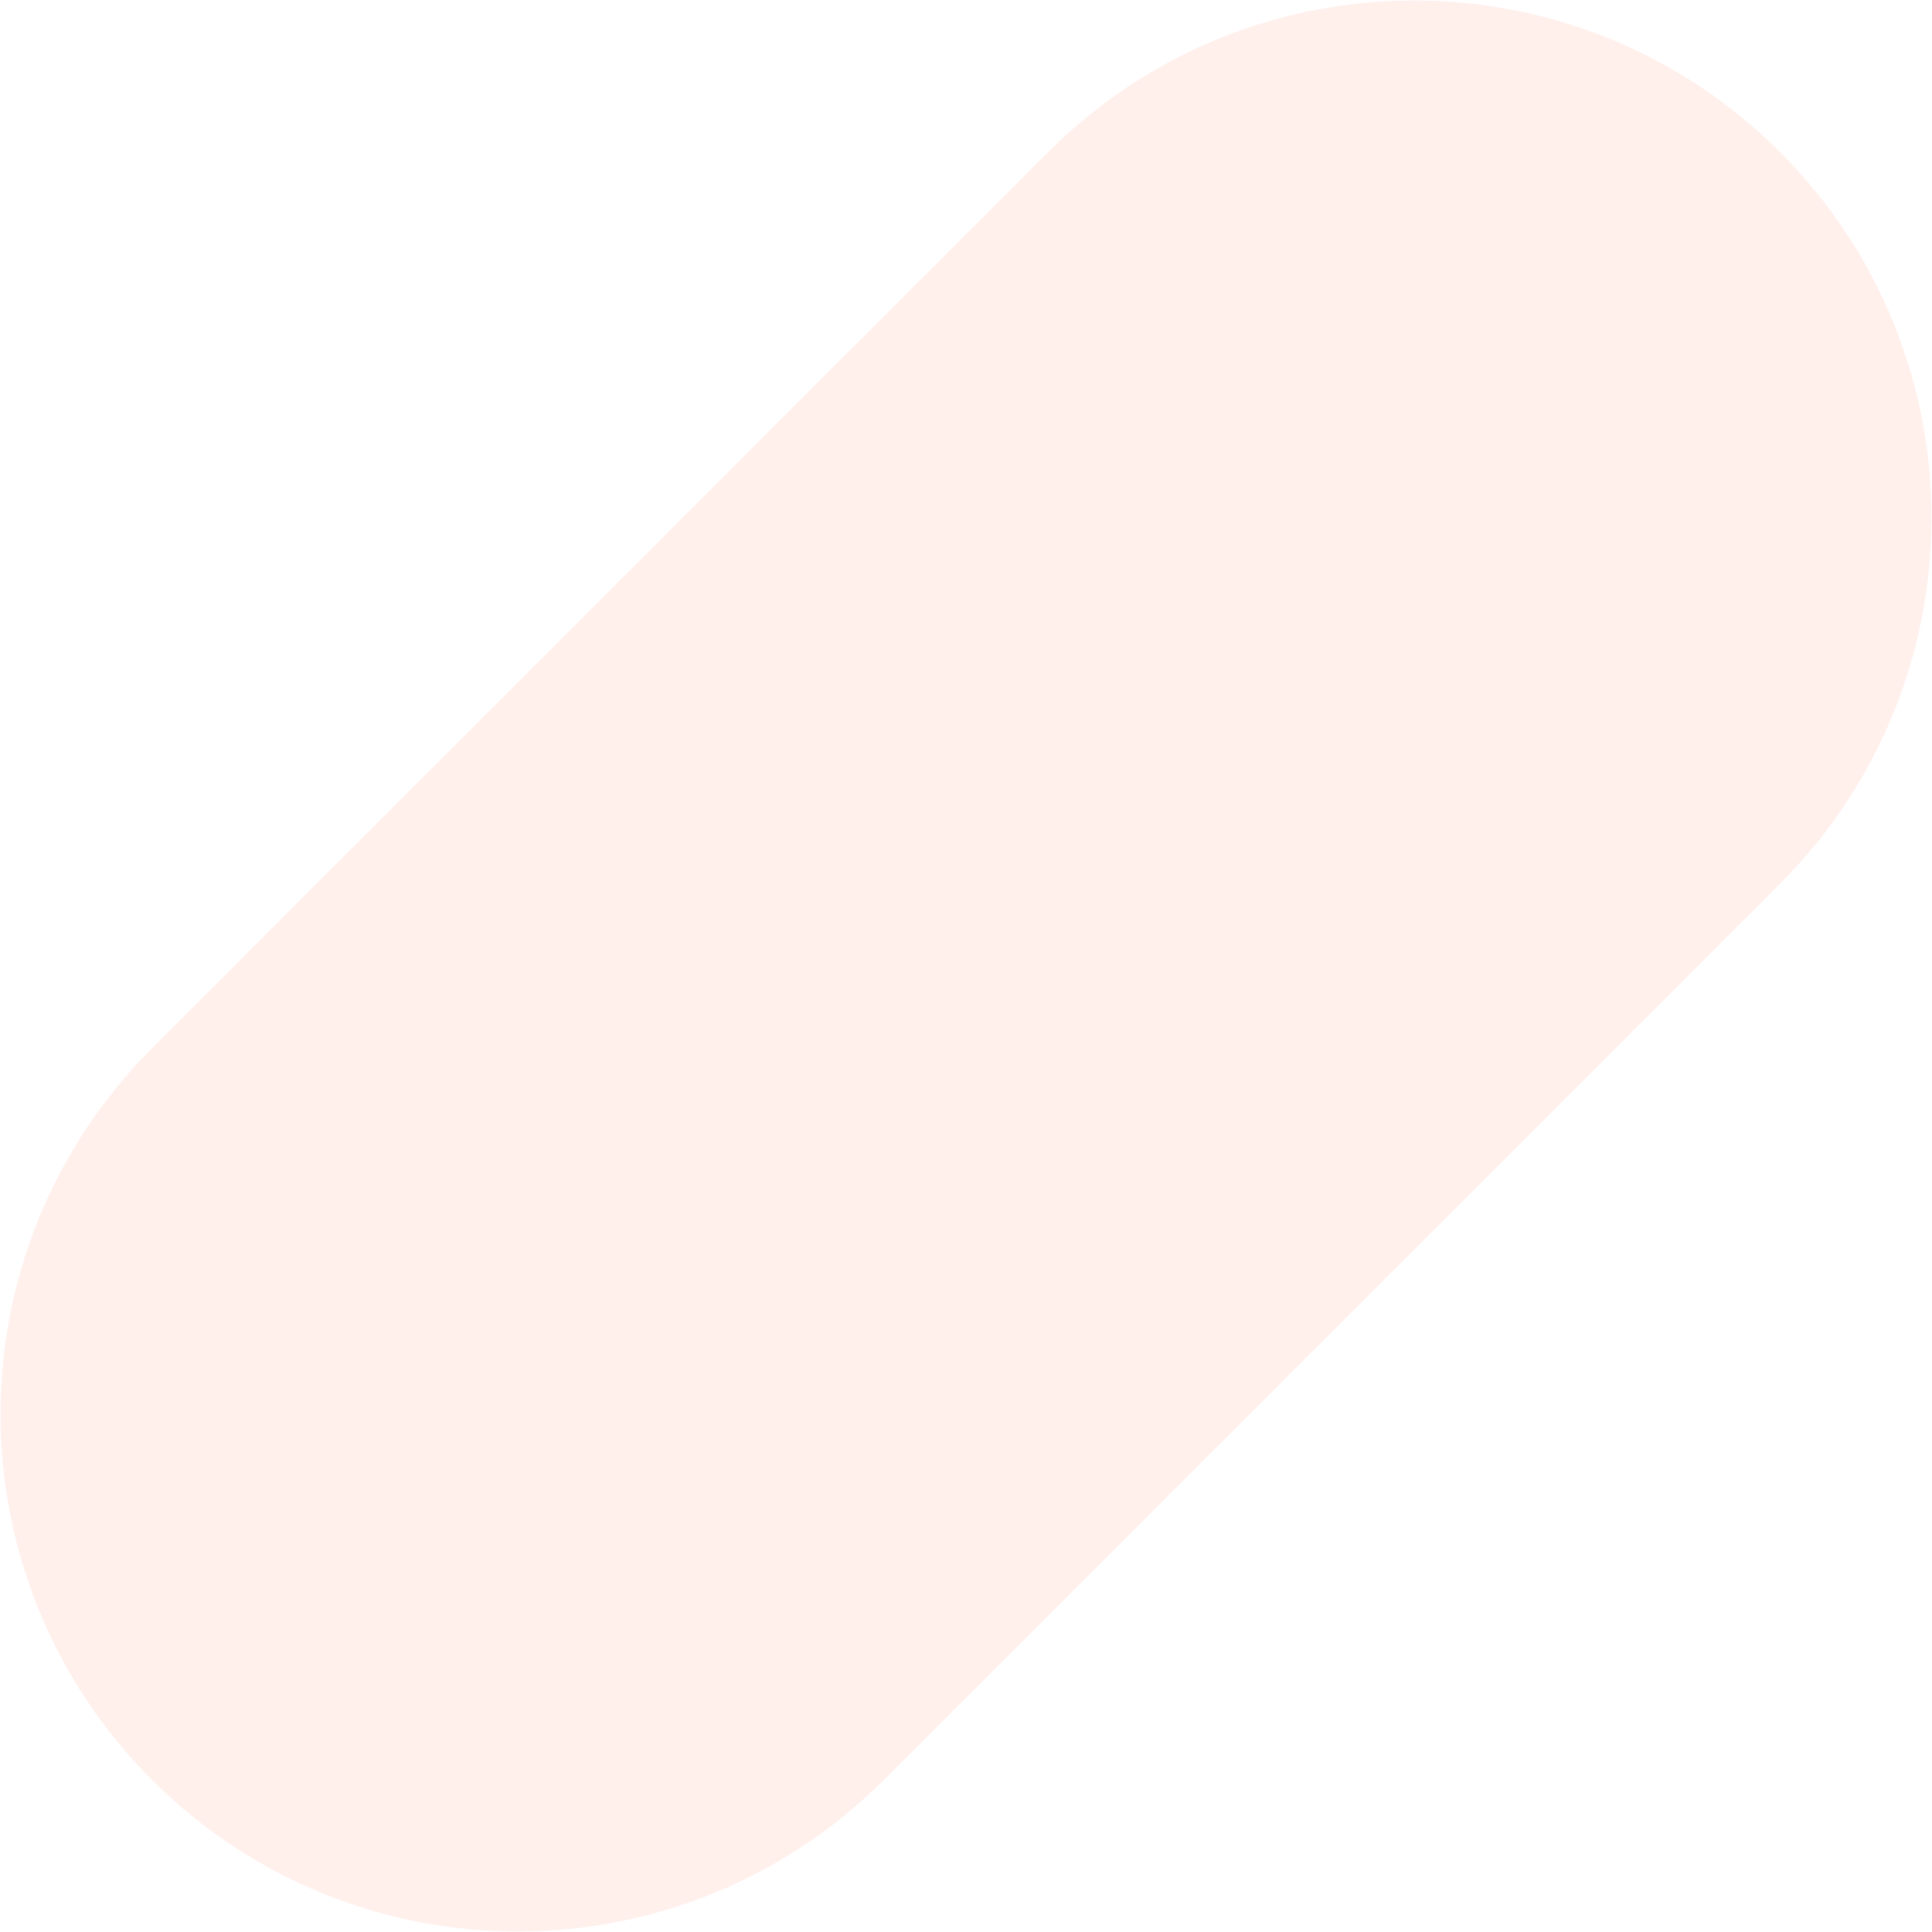
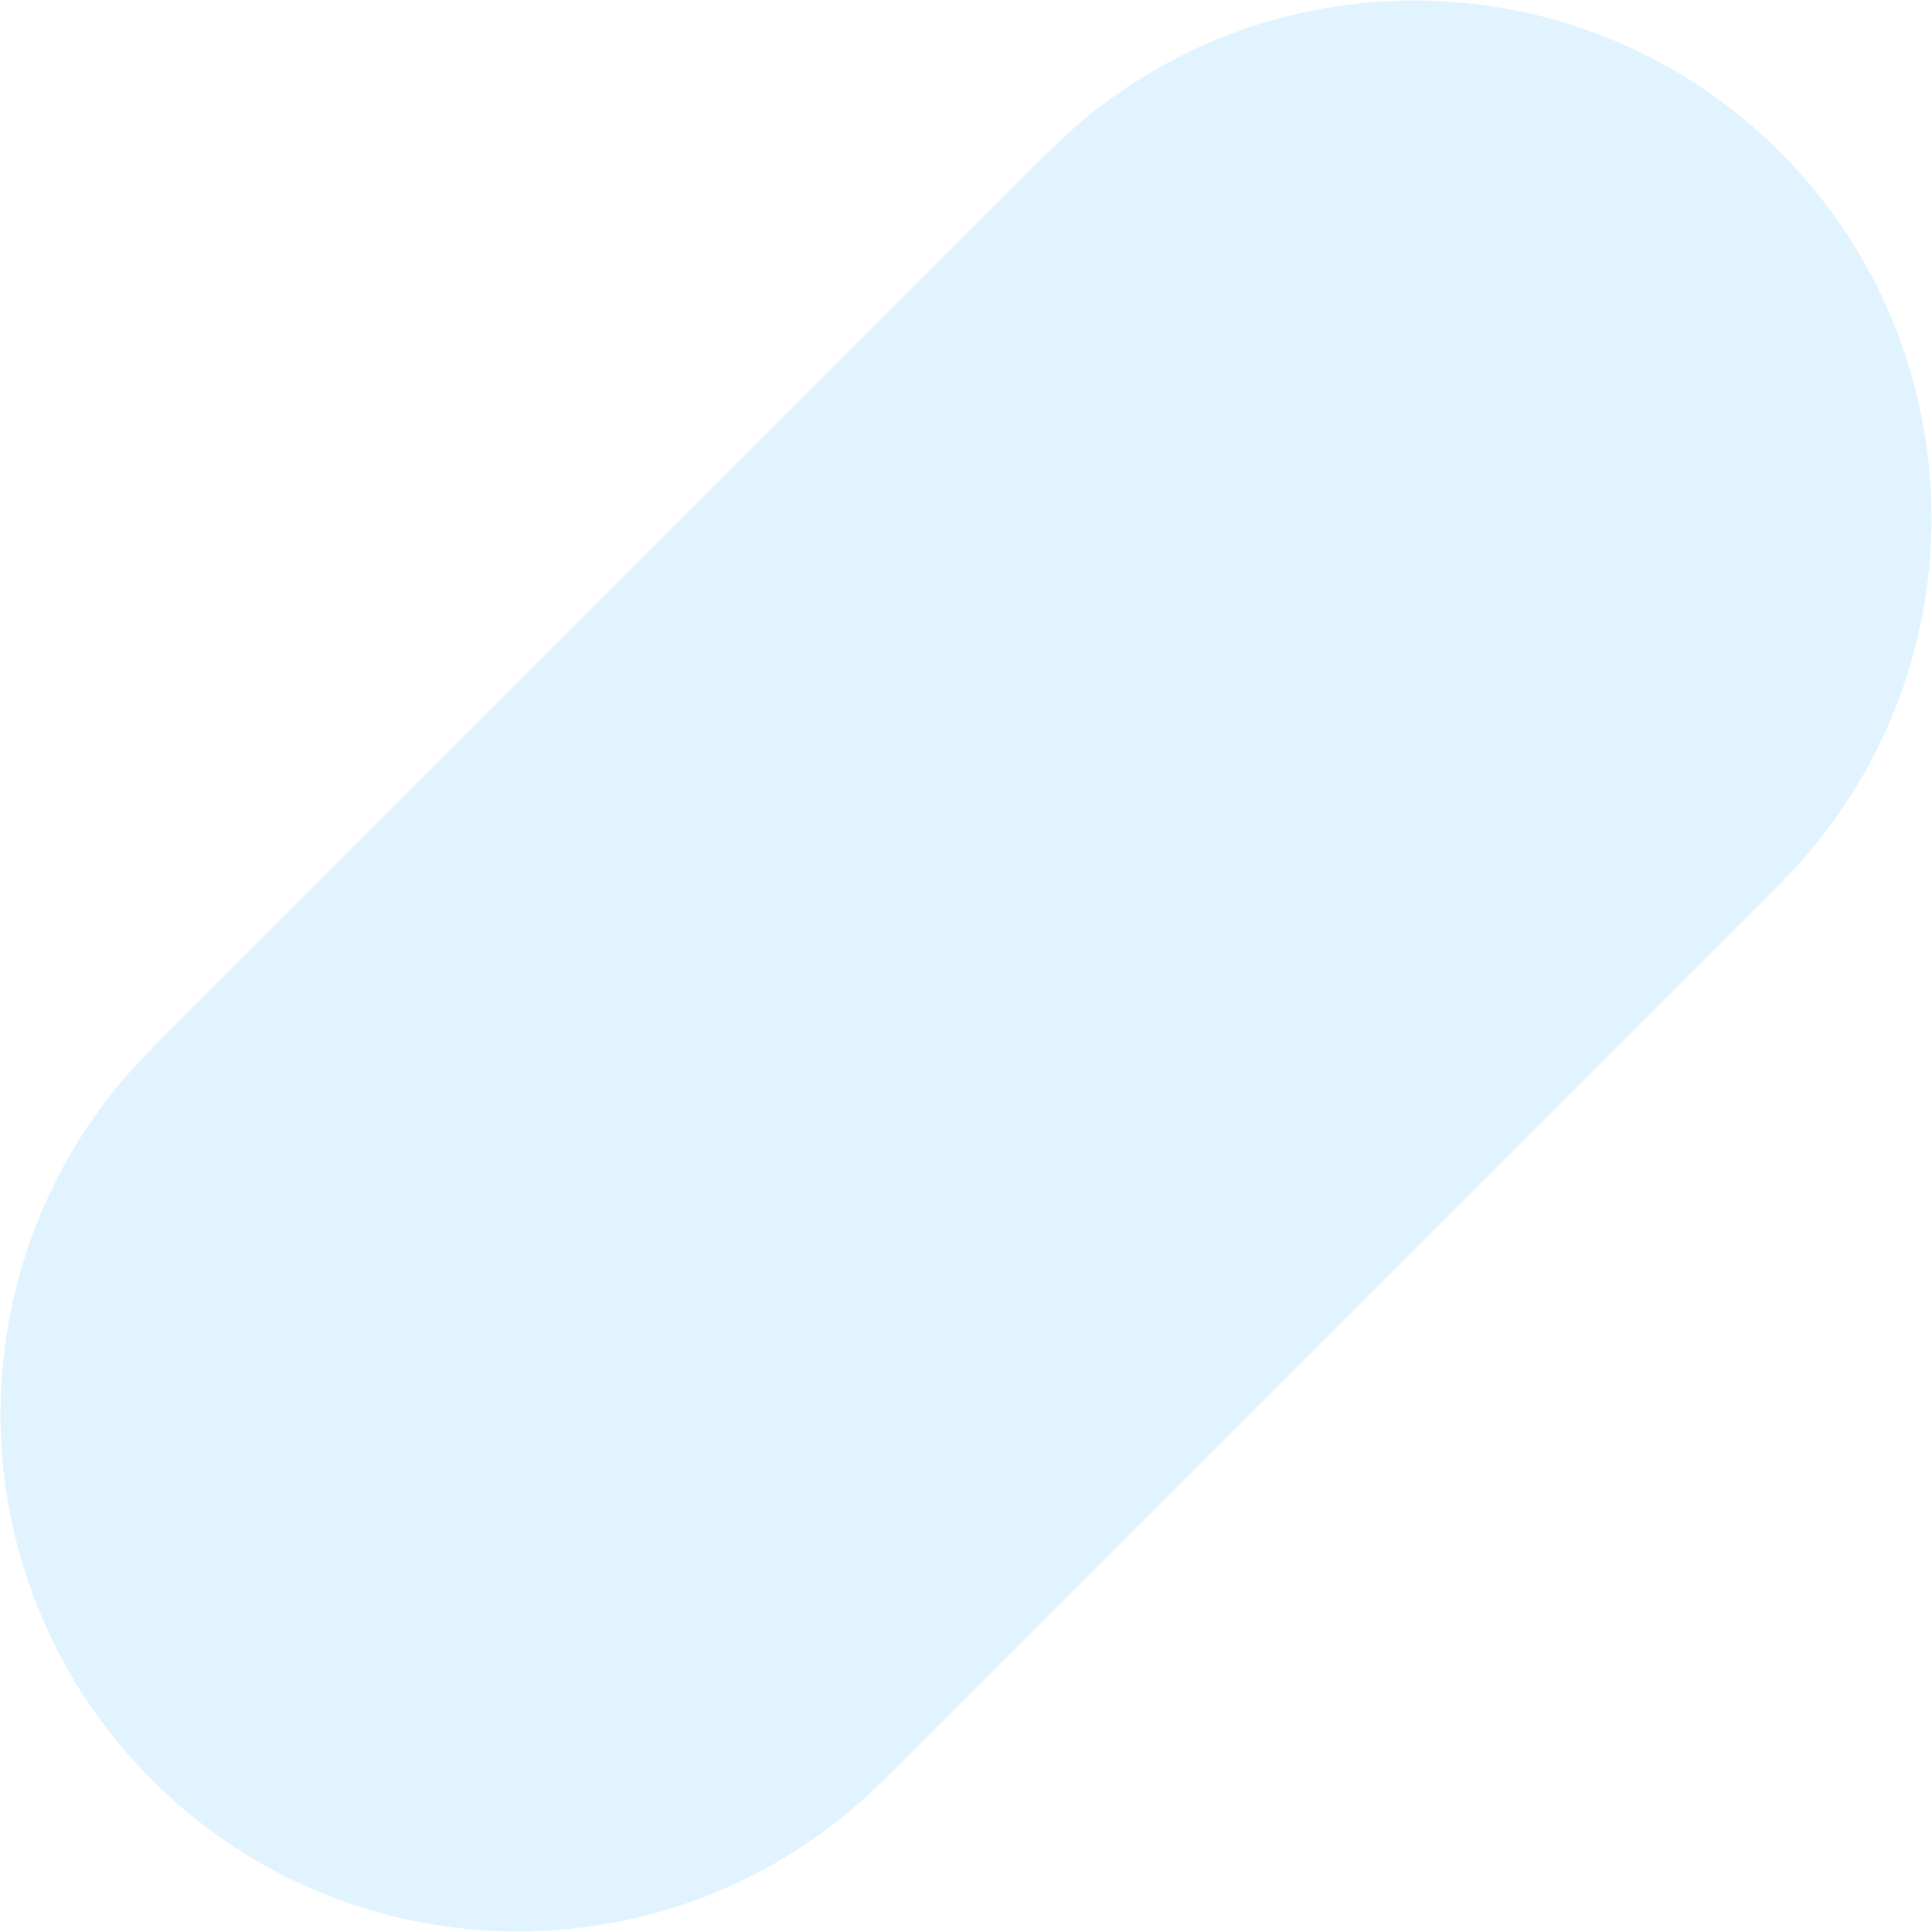
<svg xmlns="http://www.w3.org/2000/svg" width="814" height="814">
-   <rect width="436" height="970" x="774" y="-62" fill="#FFF0EC" fill-rule="evenodd" rx="218" transform="rotate(45 718.814 -291.157)" />
+   <rect width="436" height="970" x="774" y="-62" fill="#e1f3ff" fill-rule="evenodd" rx="218" transform="rotate(45 718.814 -291.157)" />
</svg>
